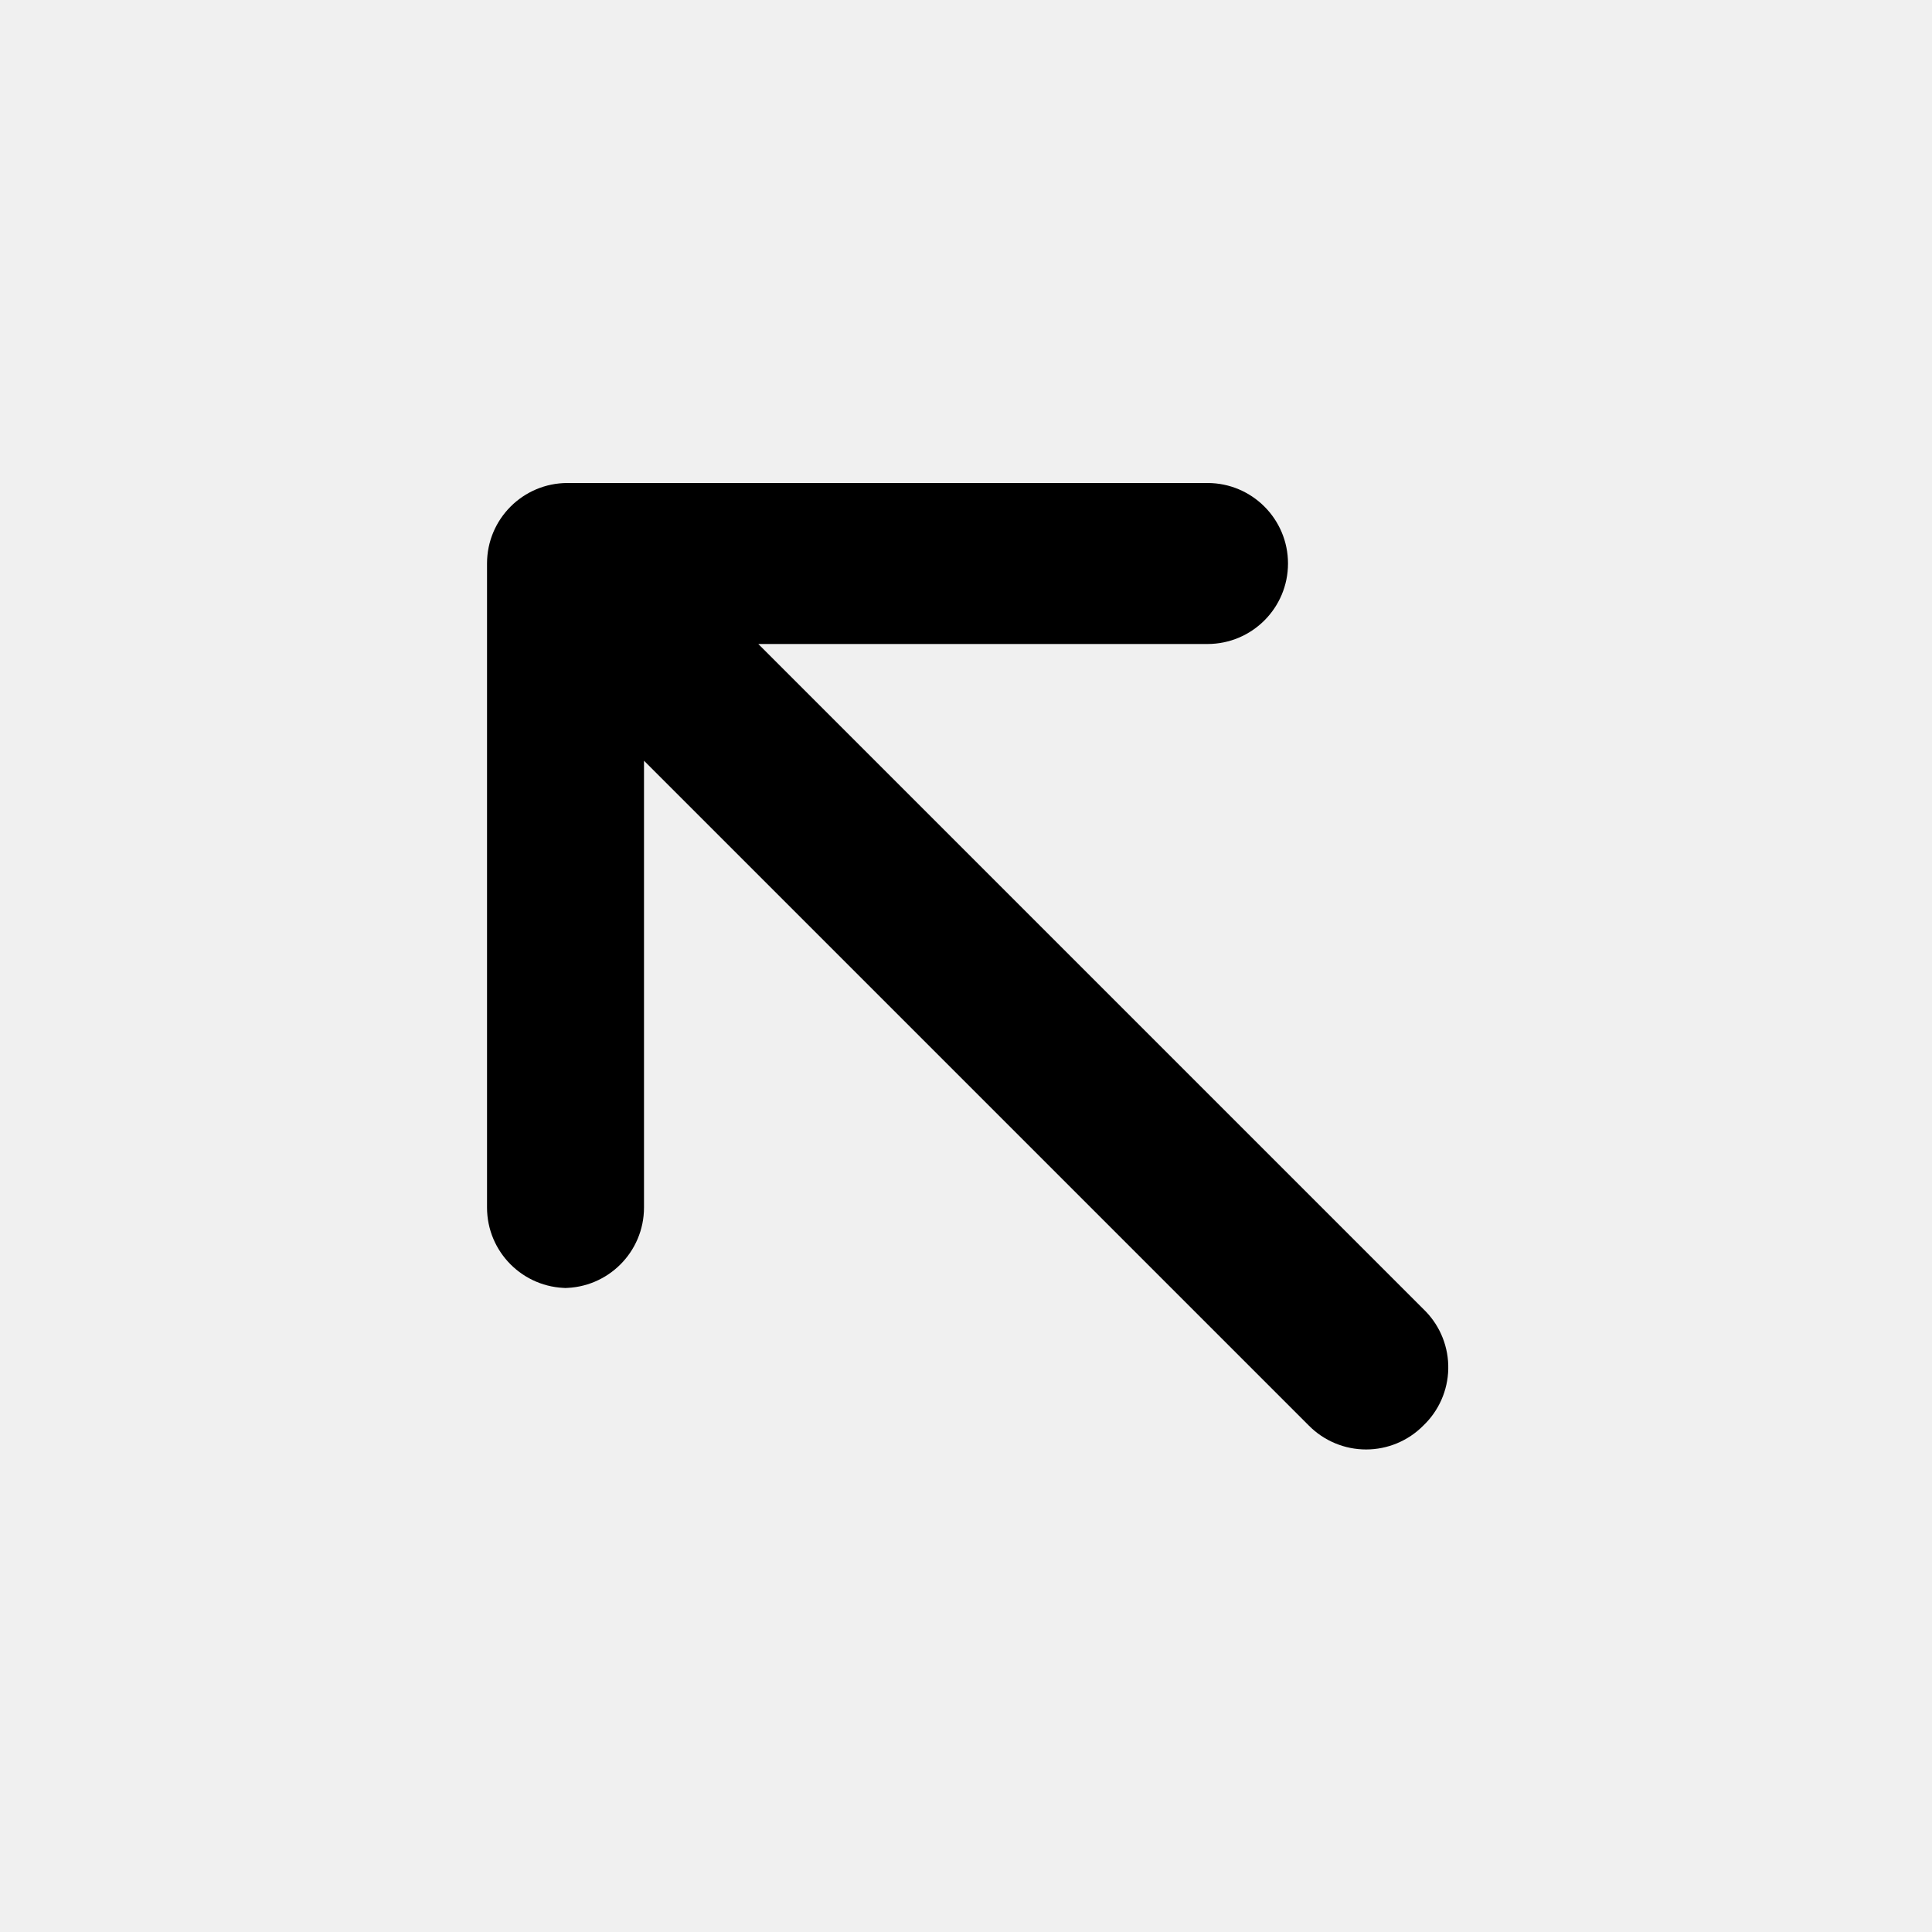
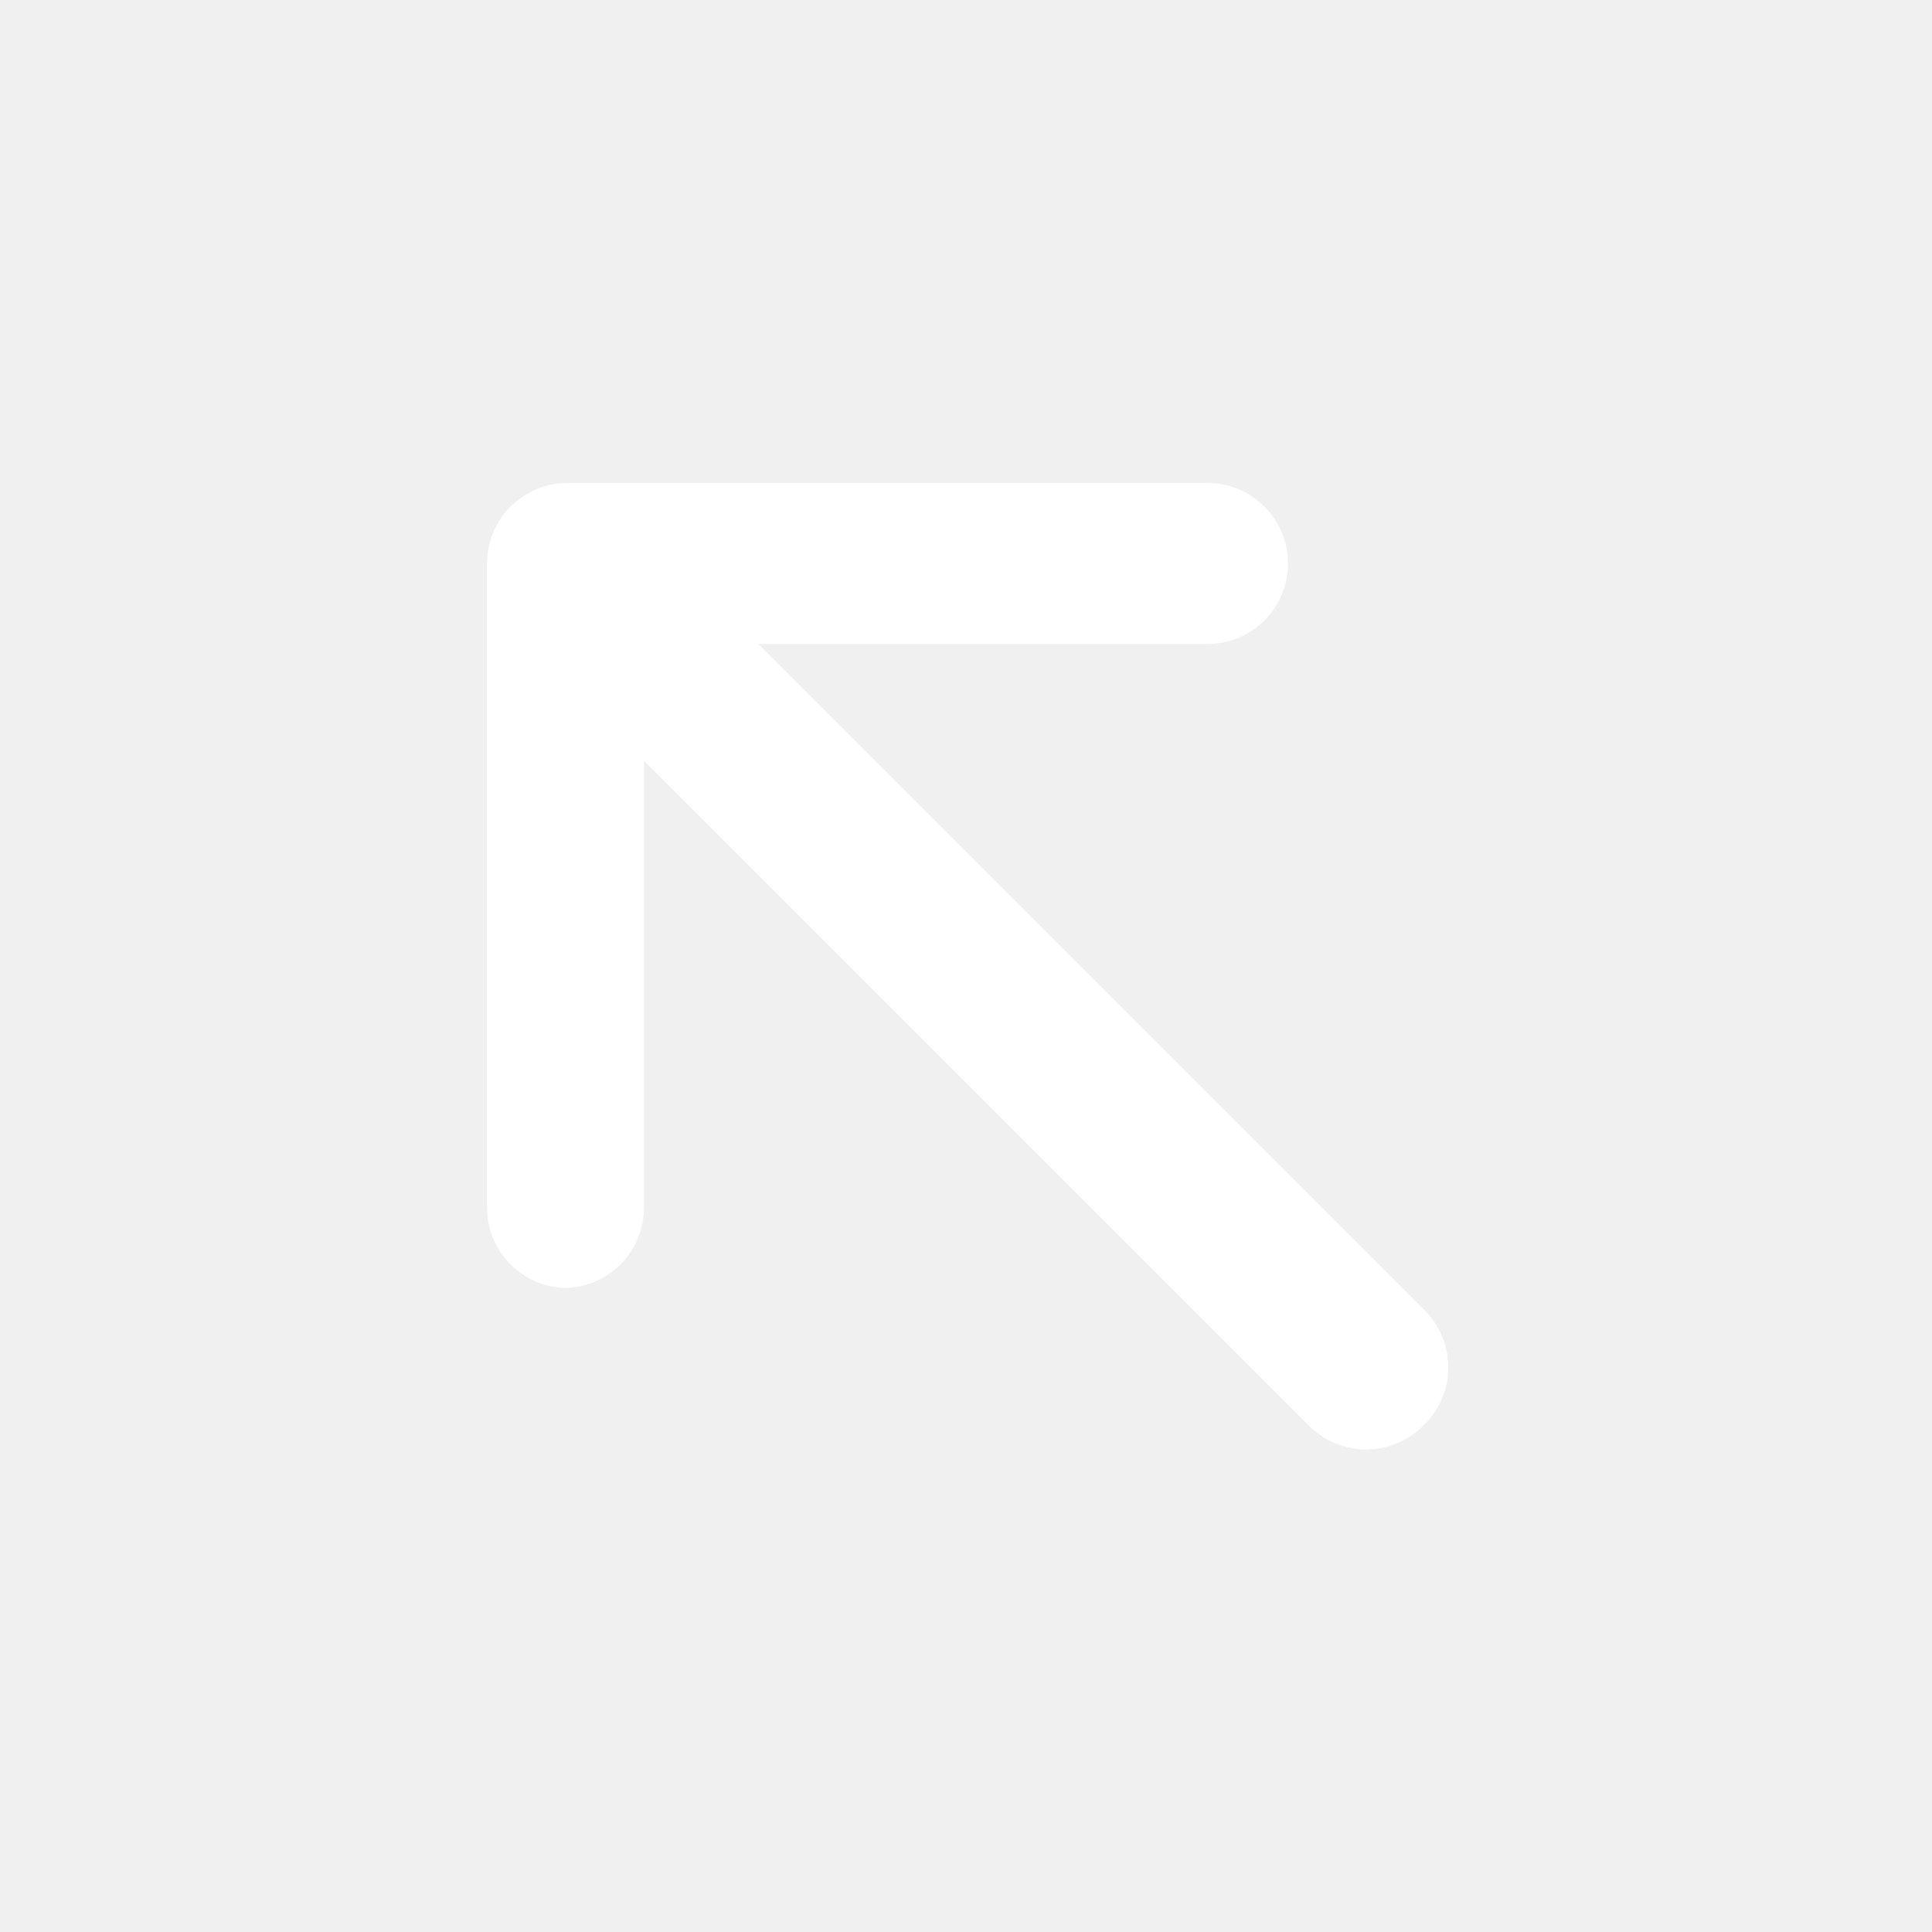
- <svg xmlns="http://www.w3.org/2000/svg" fill="#000000" width="147px" height="147px" viewBox="0 0 24 24">
+ <svg xmlns="http://www.w3.org/2000/svg" fill="#ffffff" width="147px" height="147px" viewBox="0 0 24 24">
  <g id="SVGRepo_bgCarrier" stroke-width="0" />
  <g id="SVGRepo_tracerCarrier" stroke-linecap="round" stroke-linejoin="round" />
  <g id="SVGRepo_iconCarrier">
    <g data-name="Layer 2">
      <g data-name="diagonal-arrow-left-up">
        <rect width="24" height="24" transform="rotate(90 12 12)" opacity="0" />
        <path d="M17.71 16.29L9.42 8H15a1 1 0 0 0 0-2H7.05a1 1 0 0 0-1 1v8a1 1 0 0 0 1 1H7a1 1 0 0 0 1-1V9.45l8.26 8.26a1 1 0 0 0 1.42 0 1 1 0 0 0 .03-1.42z" />
      </g>
    </g>
  </g>
</svg>
